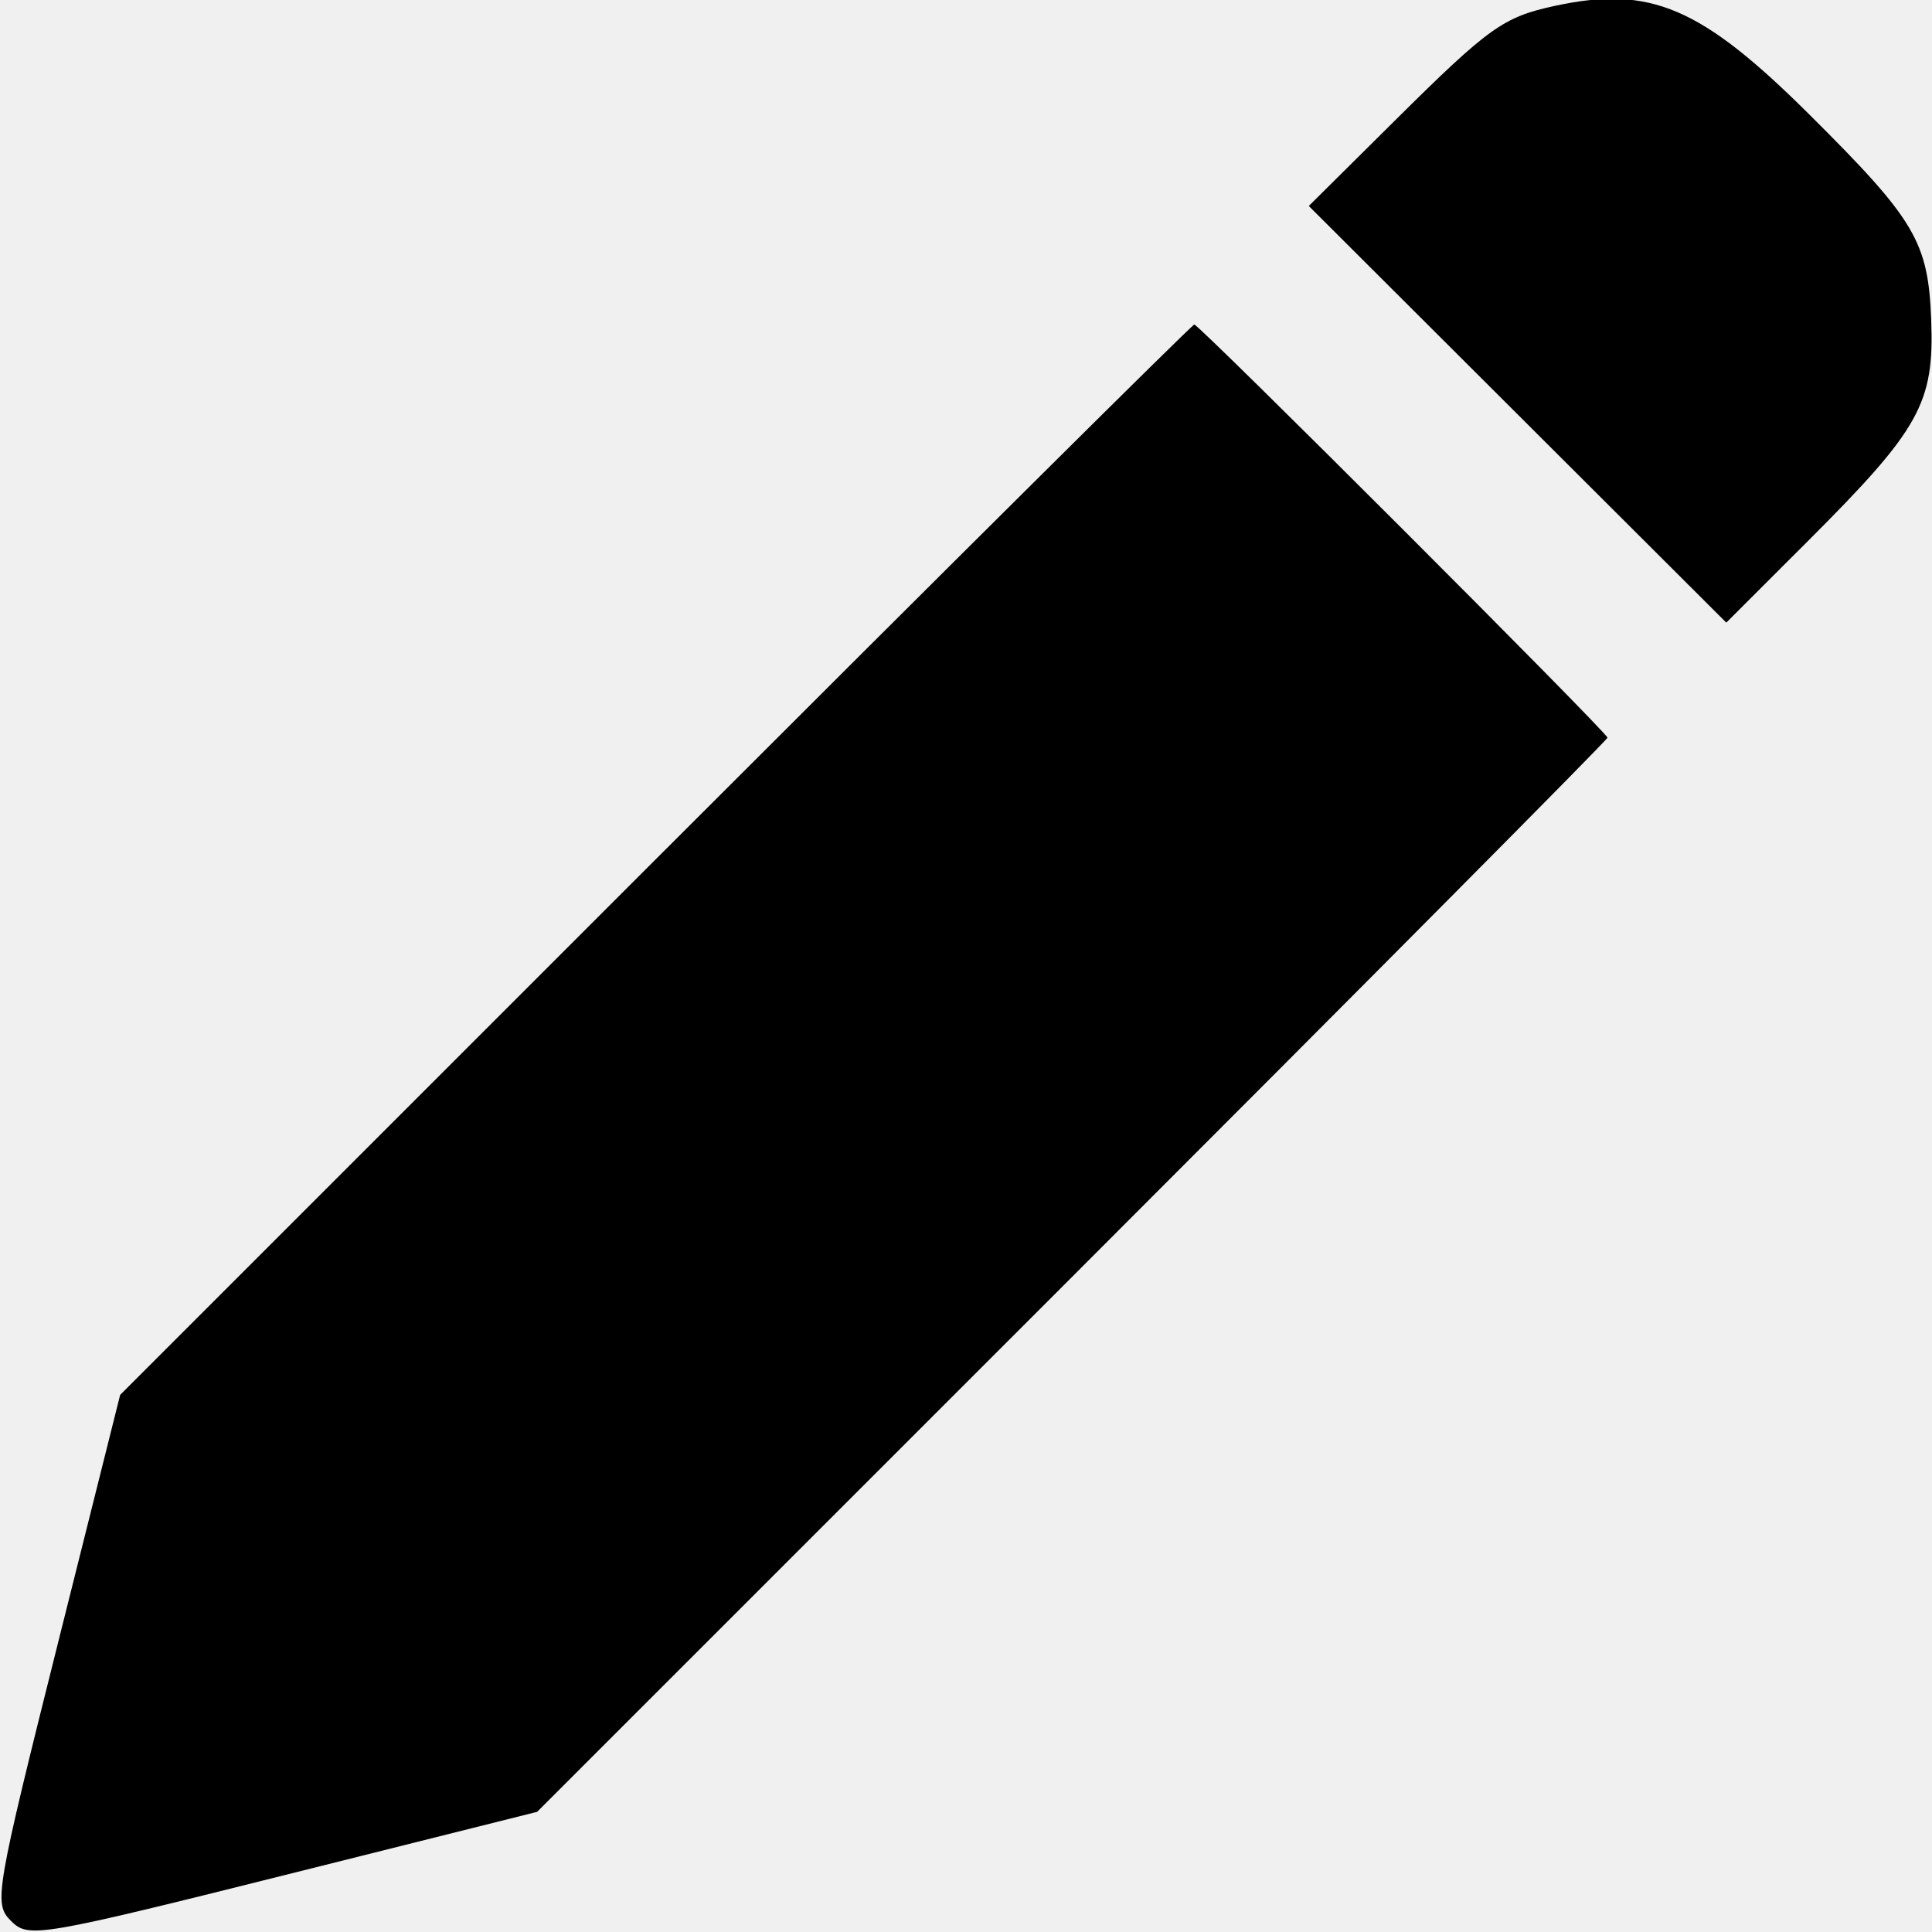
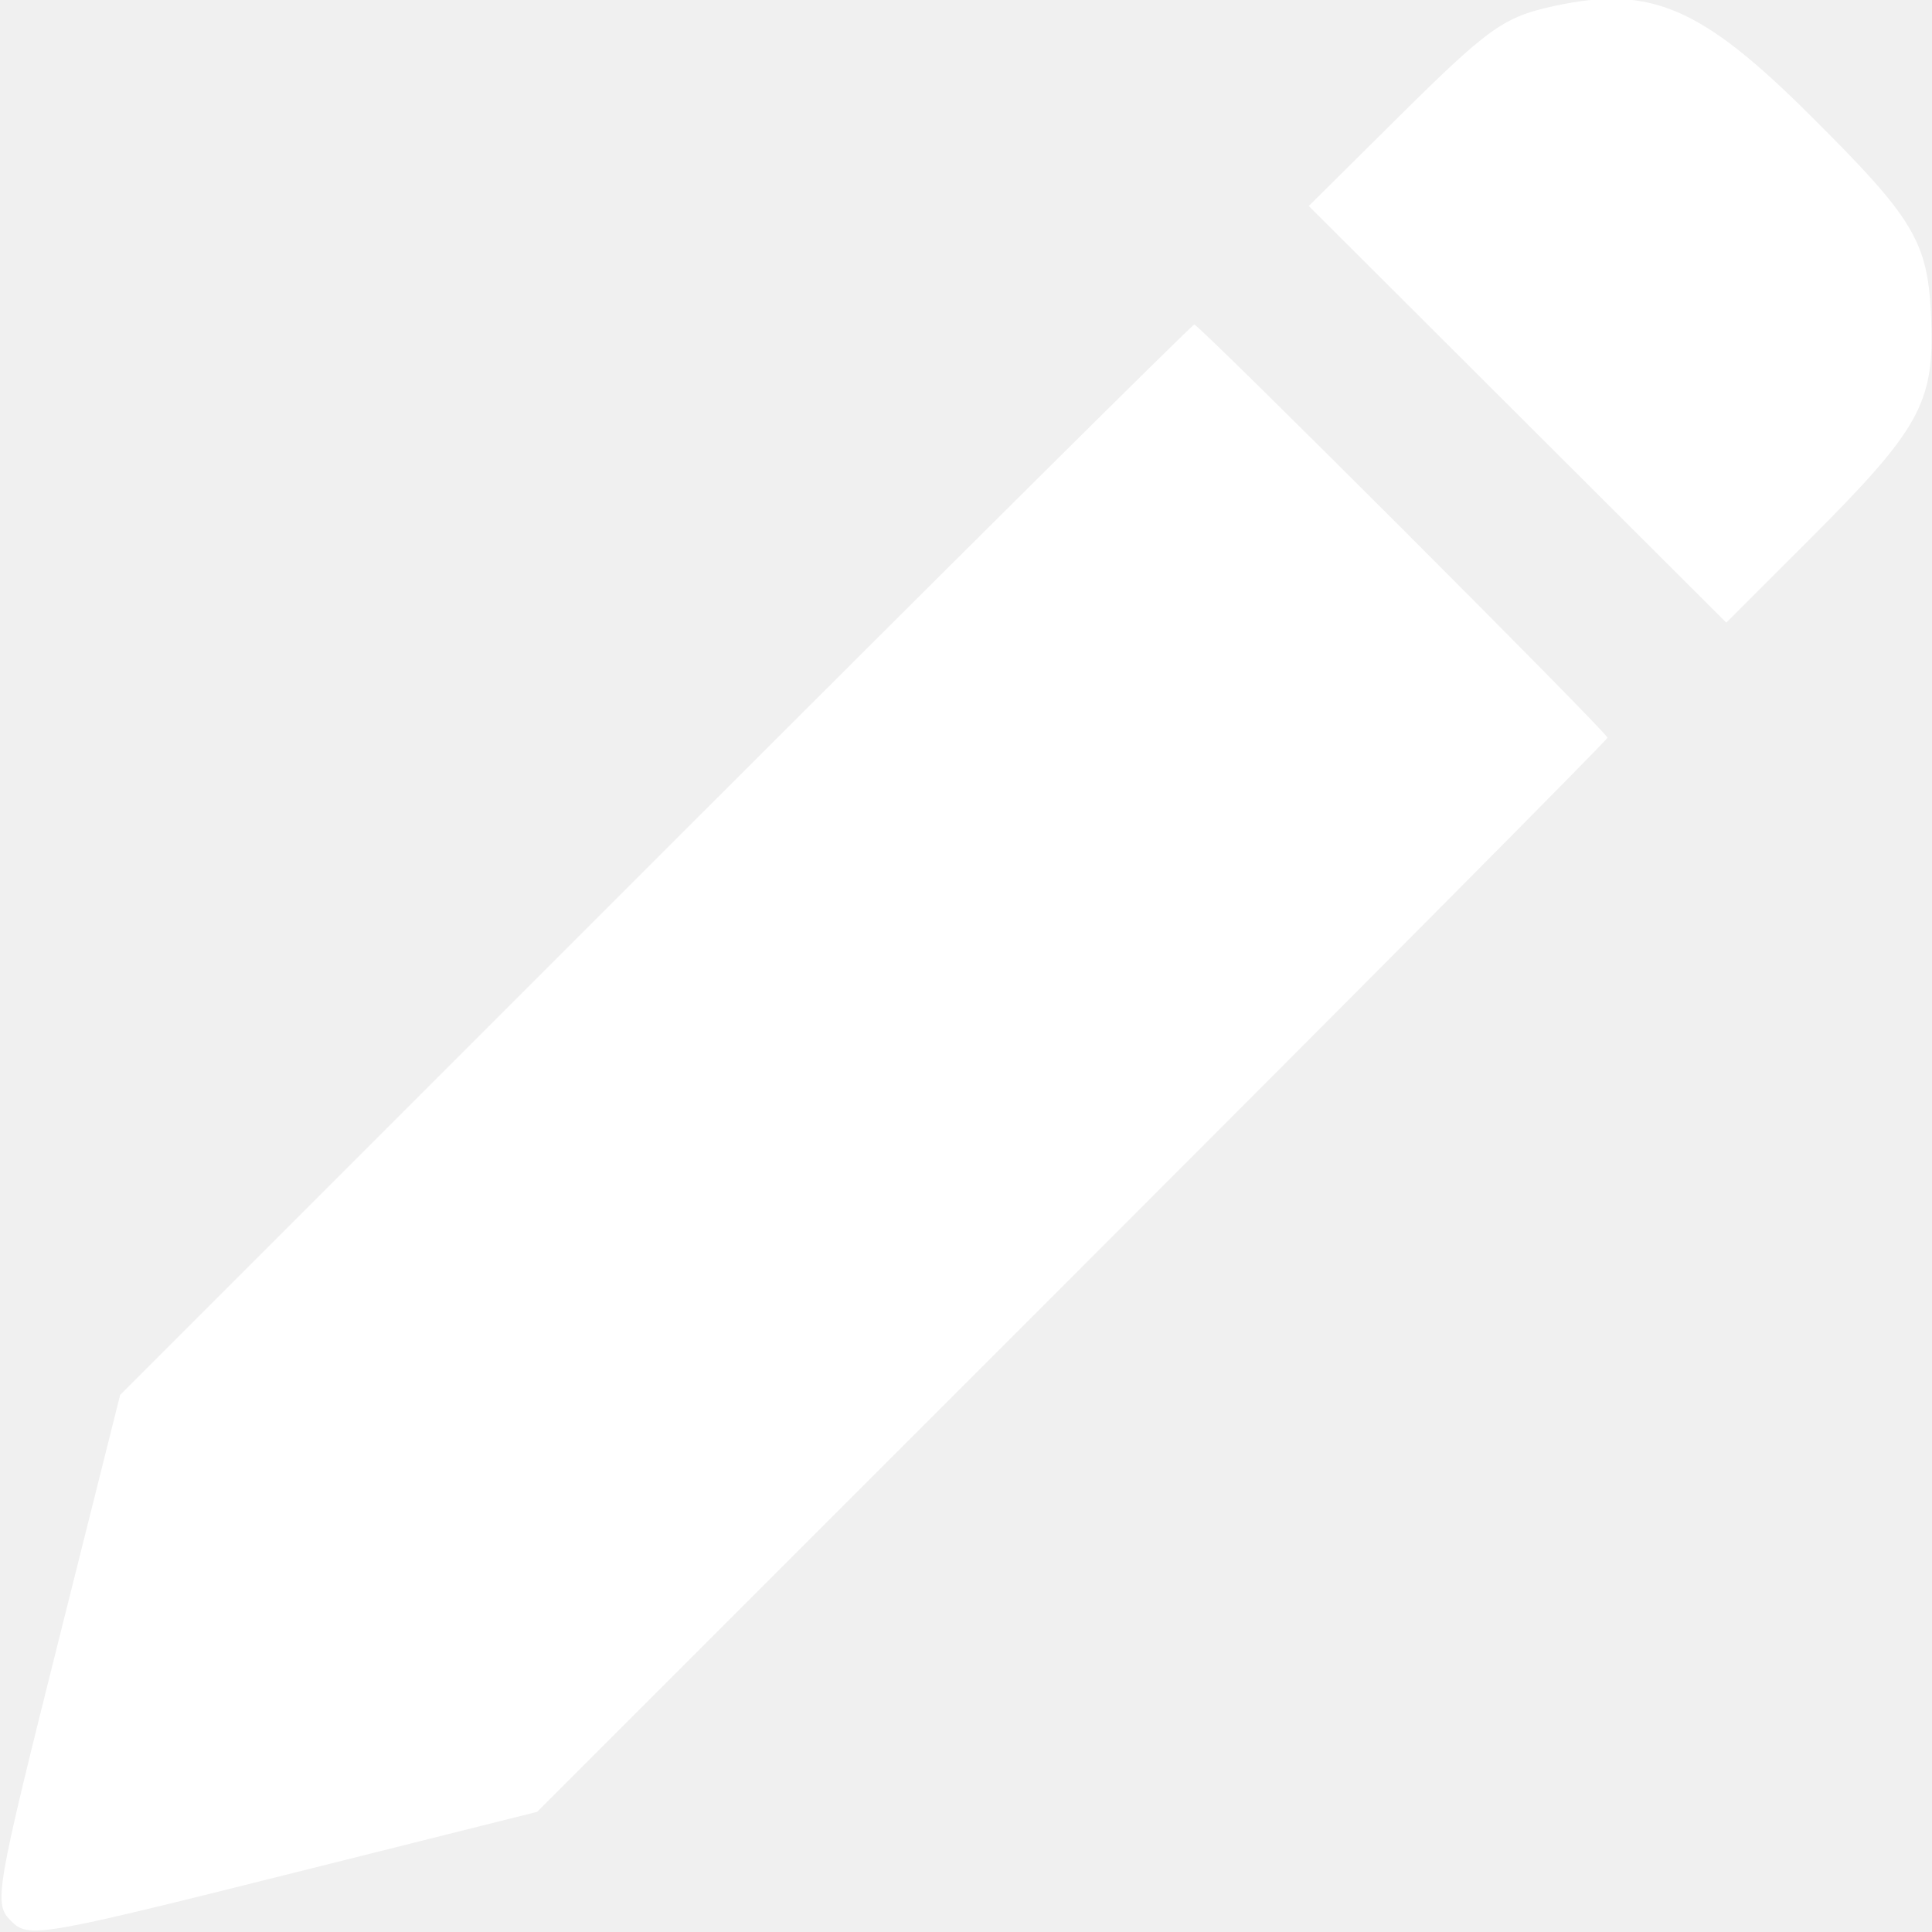
<svg xmlns="http://www.w3.org/2000/svg" id="svg" width="400" height="400" viewBox="0, 0, 400,400">
  <g id="svgg">
-     <path id="path0" d="M321.875 1.224 C 311.225 3.530,308.246 5.668,288.805 24.953 L 270.970 42.646 314.190 85.775 L 357.410 128.905 374.330 111.998 C 397.527 88.819,400.493 83.490,399.832 66.186 C 399.215 50.047,396.526 45.511,374.710 23.810 C 352.207 1.425,341.696 -3.068,321.875 1.224 M135.679 177.993 L 24.875 288.798 12.460 338.345 C -1.020 392.141,-1.352 394.080,2.284 397.716 C 5.920 401.352,7.859 401.020,61.655 387.540 L 111.202 375.125 222.007 264.321 C 282.950 203.379,332.813 153.164,332.813 152.733 C 332.813 151.710,248.285 67.188,247.262 67.188 C 246.833 67.188,196.621 117.050,135.679 177.993 " stroke="none" fill="#000000" fill-rule="evenodd" />
+     <path id="path0" d="M321.875 1.224 C 311.225 3.530,308.246 5.668,288.805 24.953 L 270.970 42.646 314.190 85.775 L 357.410 128.905 374.330 111.998 C 397.527 88.819,400.493 83.490,399.832 66.186 C 399.215 50.047,396.526 45.511,374.710 23.810 C 352.207 1.425,341.696 -3.068,321.875 1.224 M135.679 177.993 L 24.875 288.798 12.460 338.345 C -1.020 392.141,-1.352 394.080,2.284 397.716 C 5.920 401.352,7.859 401.020,61.655 387.540 L 111.202 375.125 222.007 264.321 C 282.950 203.379,332.813 153.164,332.813 152.733 C 332.813 151.710,248.285 67.188,247.262 67.188 C 246.833 67.188,196.621 117.050,135.679 177.993 " stroke="none" fill="#ffffff" fill-rule="evenodd" />
  </g>
</svg>
